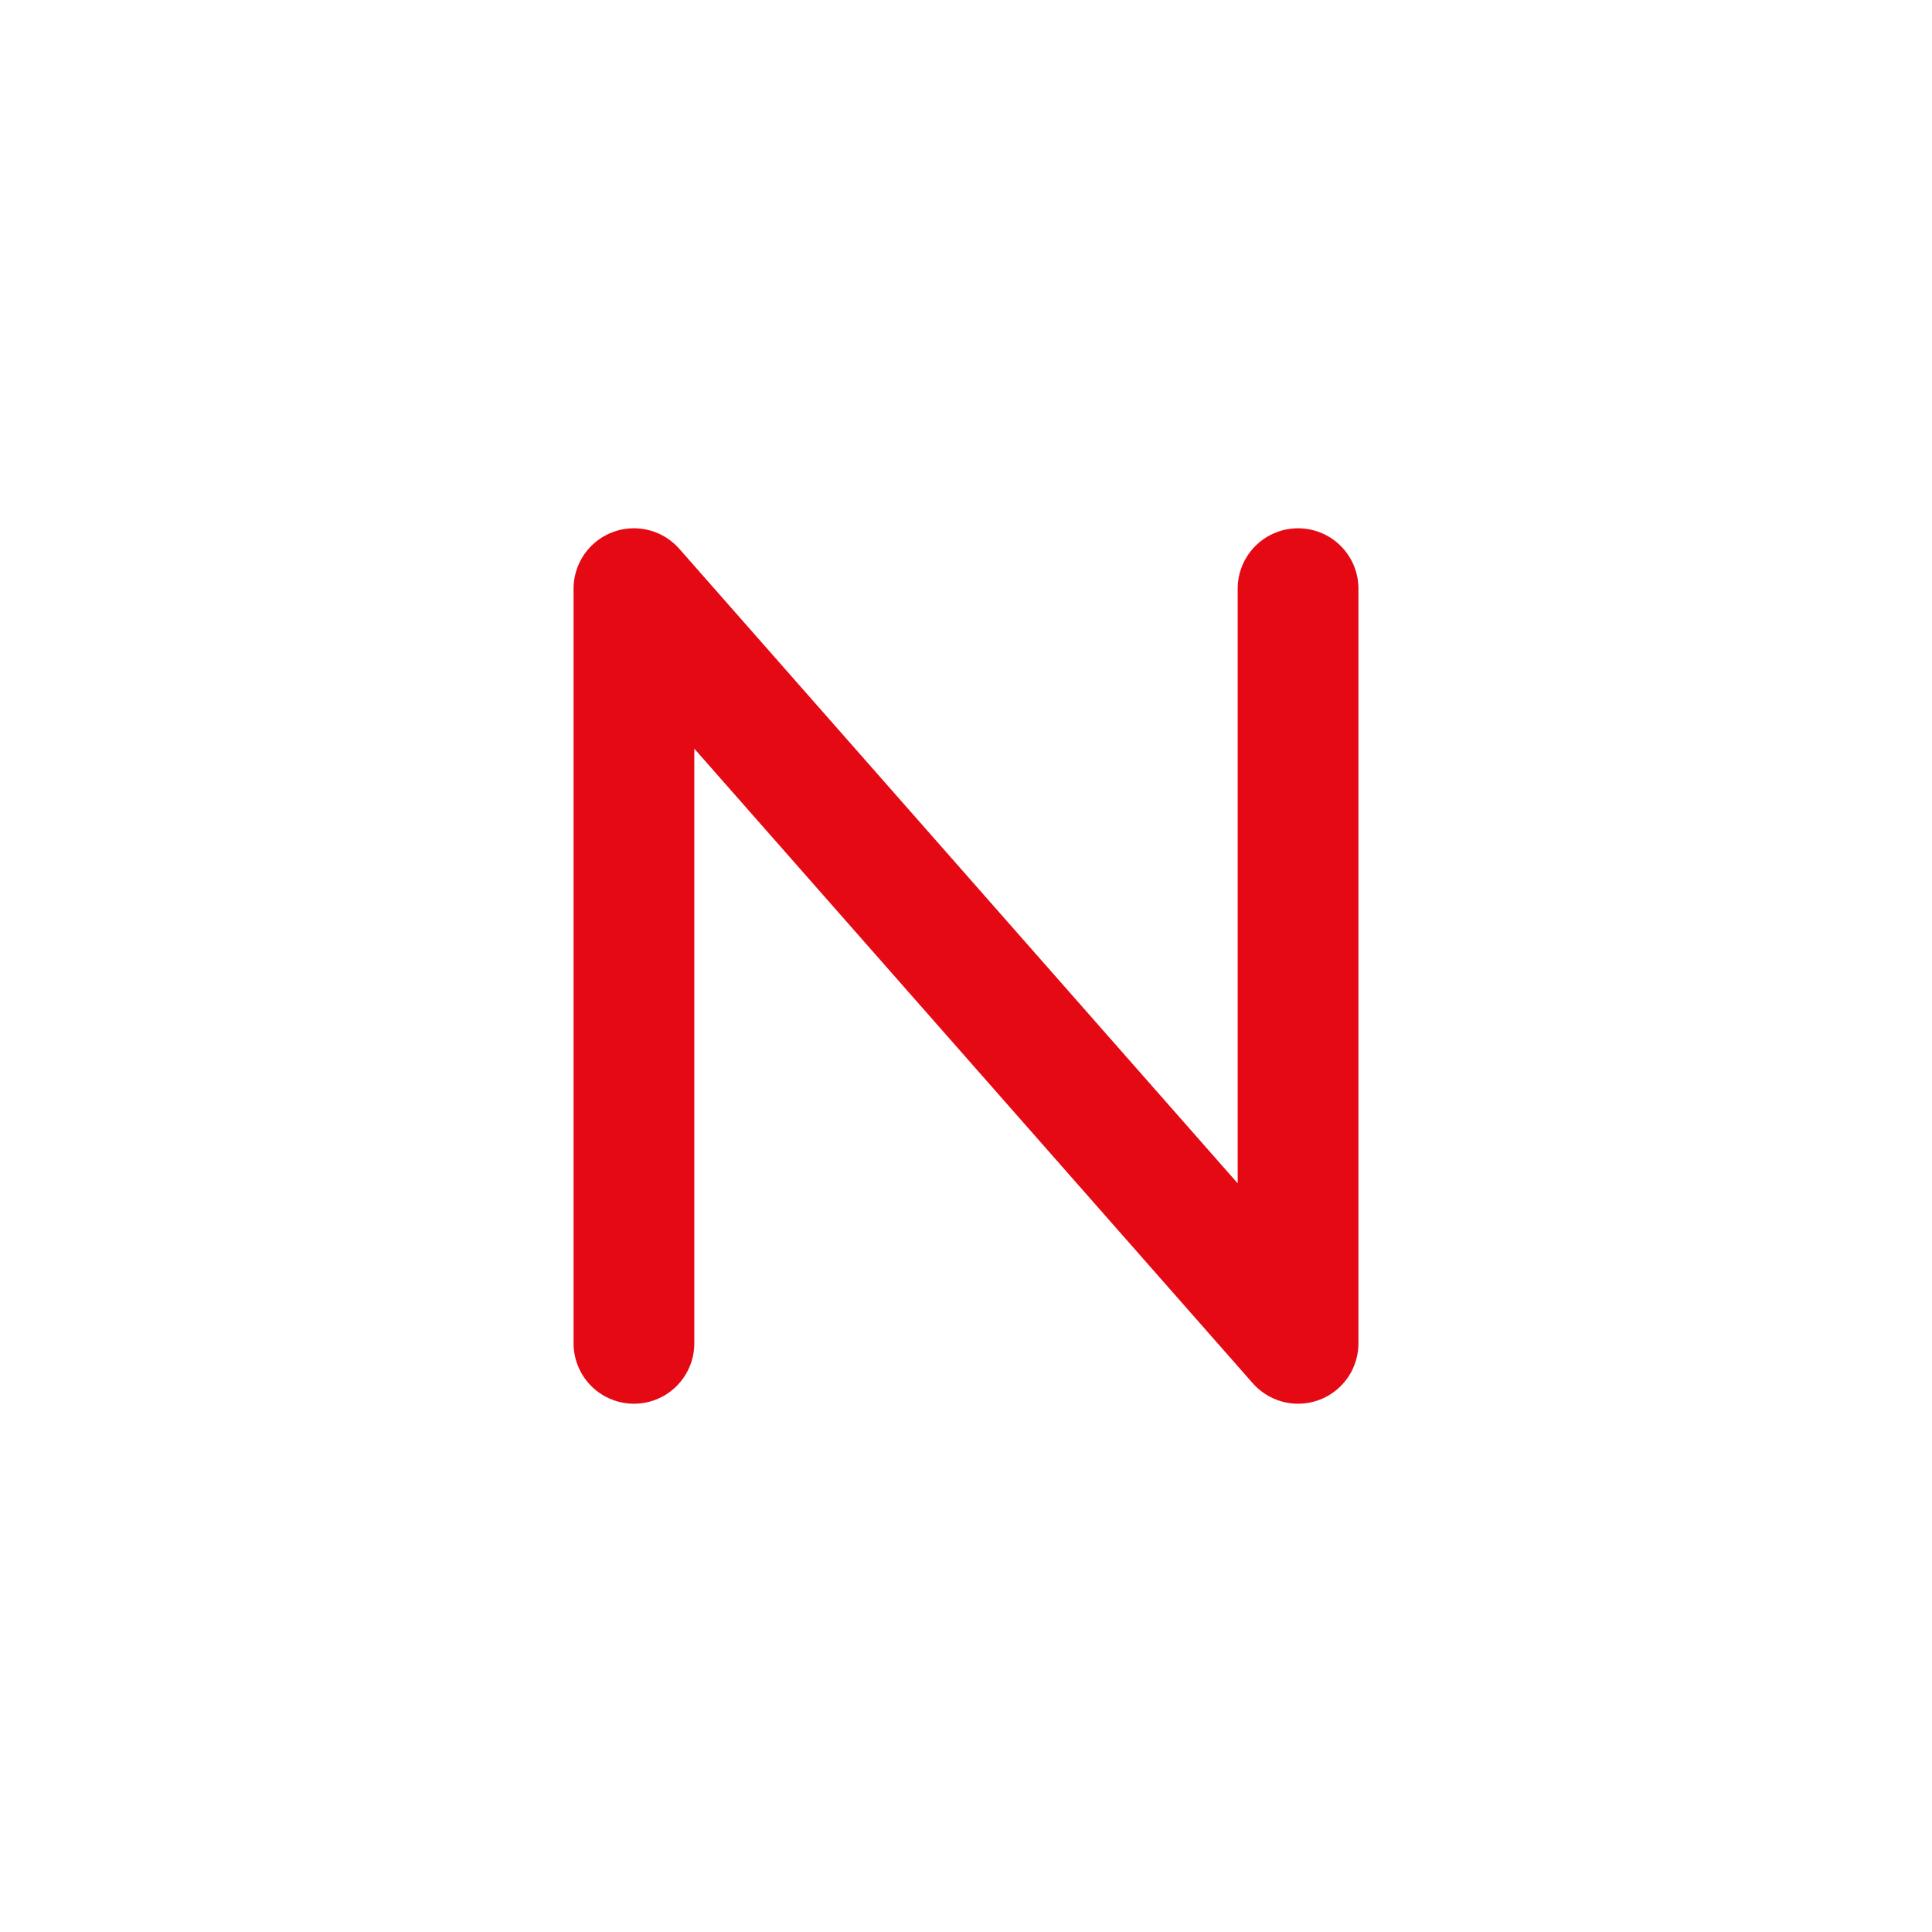
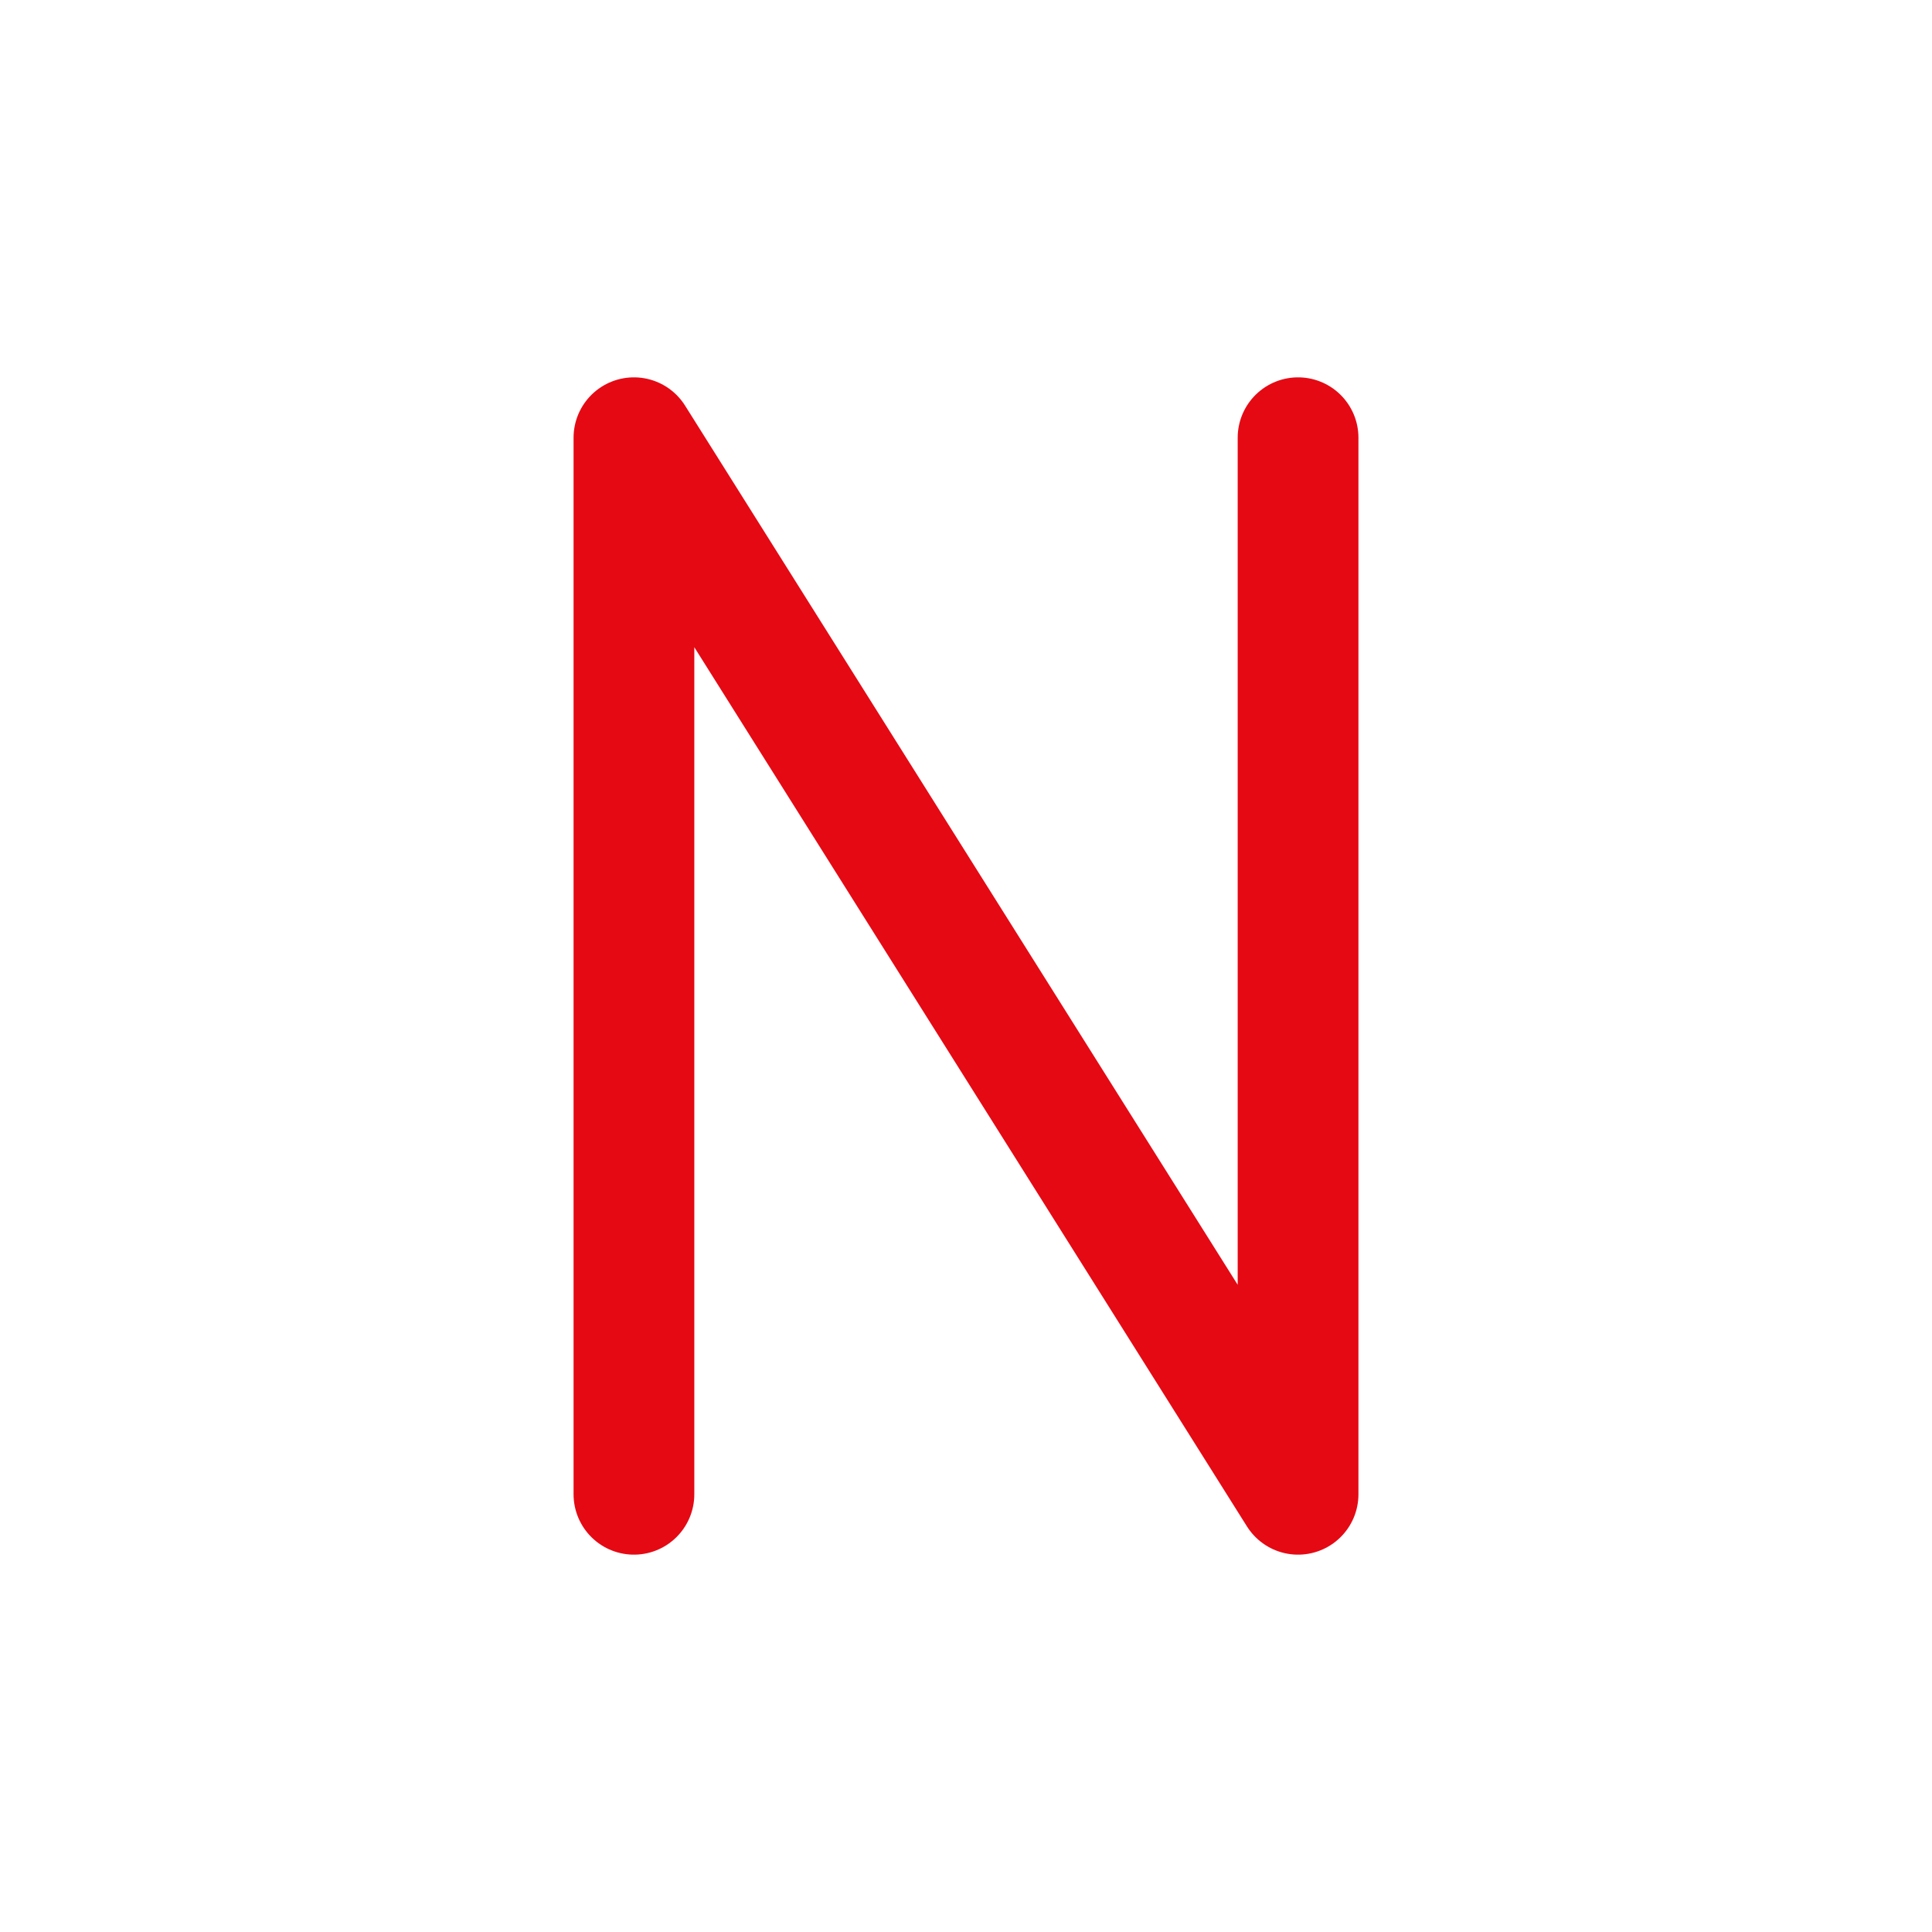
<svg xmlns="http://www.w3.org/2000/svg" viewBox="0 0 512 512" width="512" height="512">
-   <path d="M 168 356 L 168 156 L 344 356 L 344 156" fill="none" stroke="#E50914" stroke-width="32.0" stroke-linecap="round" stroke-linejoin="round" />
+   <path d="M 168 396 L 168 116 L 344 396 L 344 116" fill="none" stroke="#E50914" stroke-width="32.0" stroke-linecap="round" stroke-linejoin="round" />
</svg>
